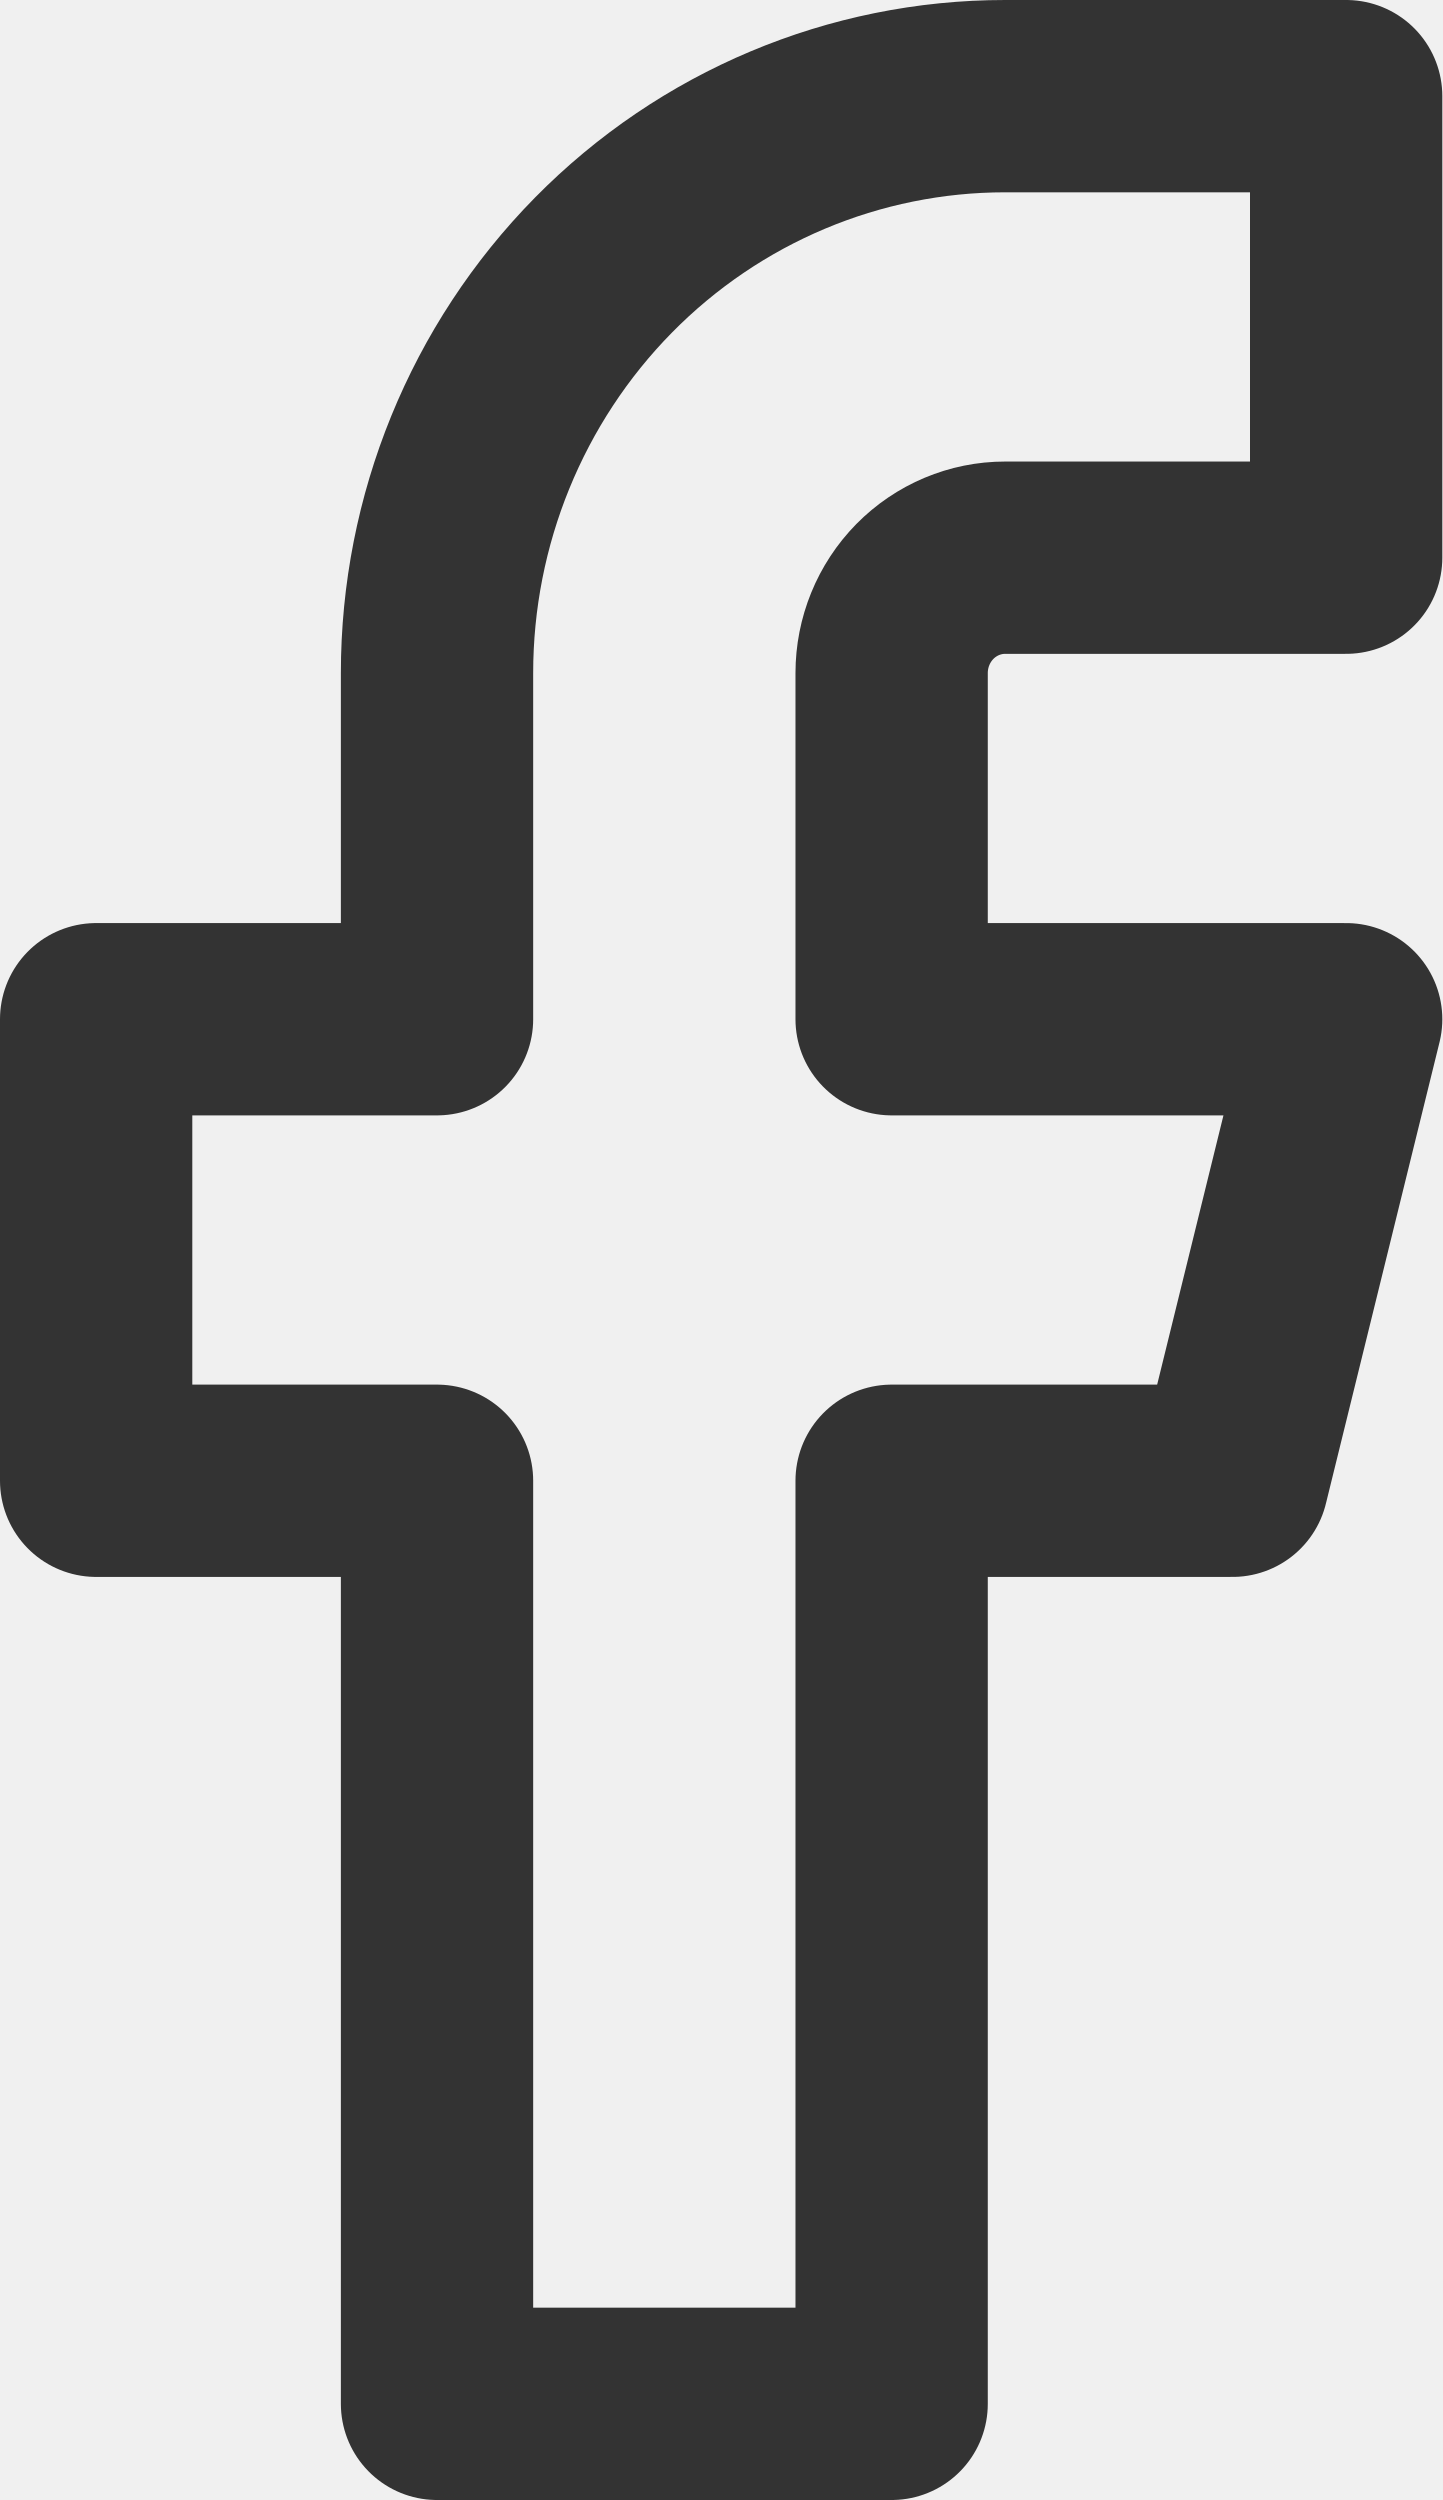
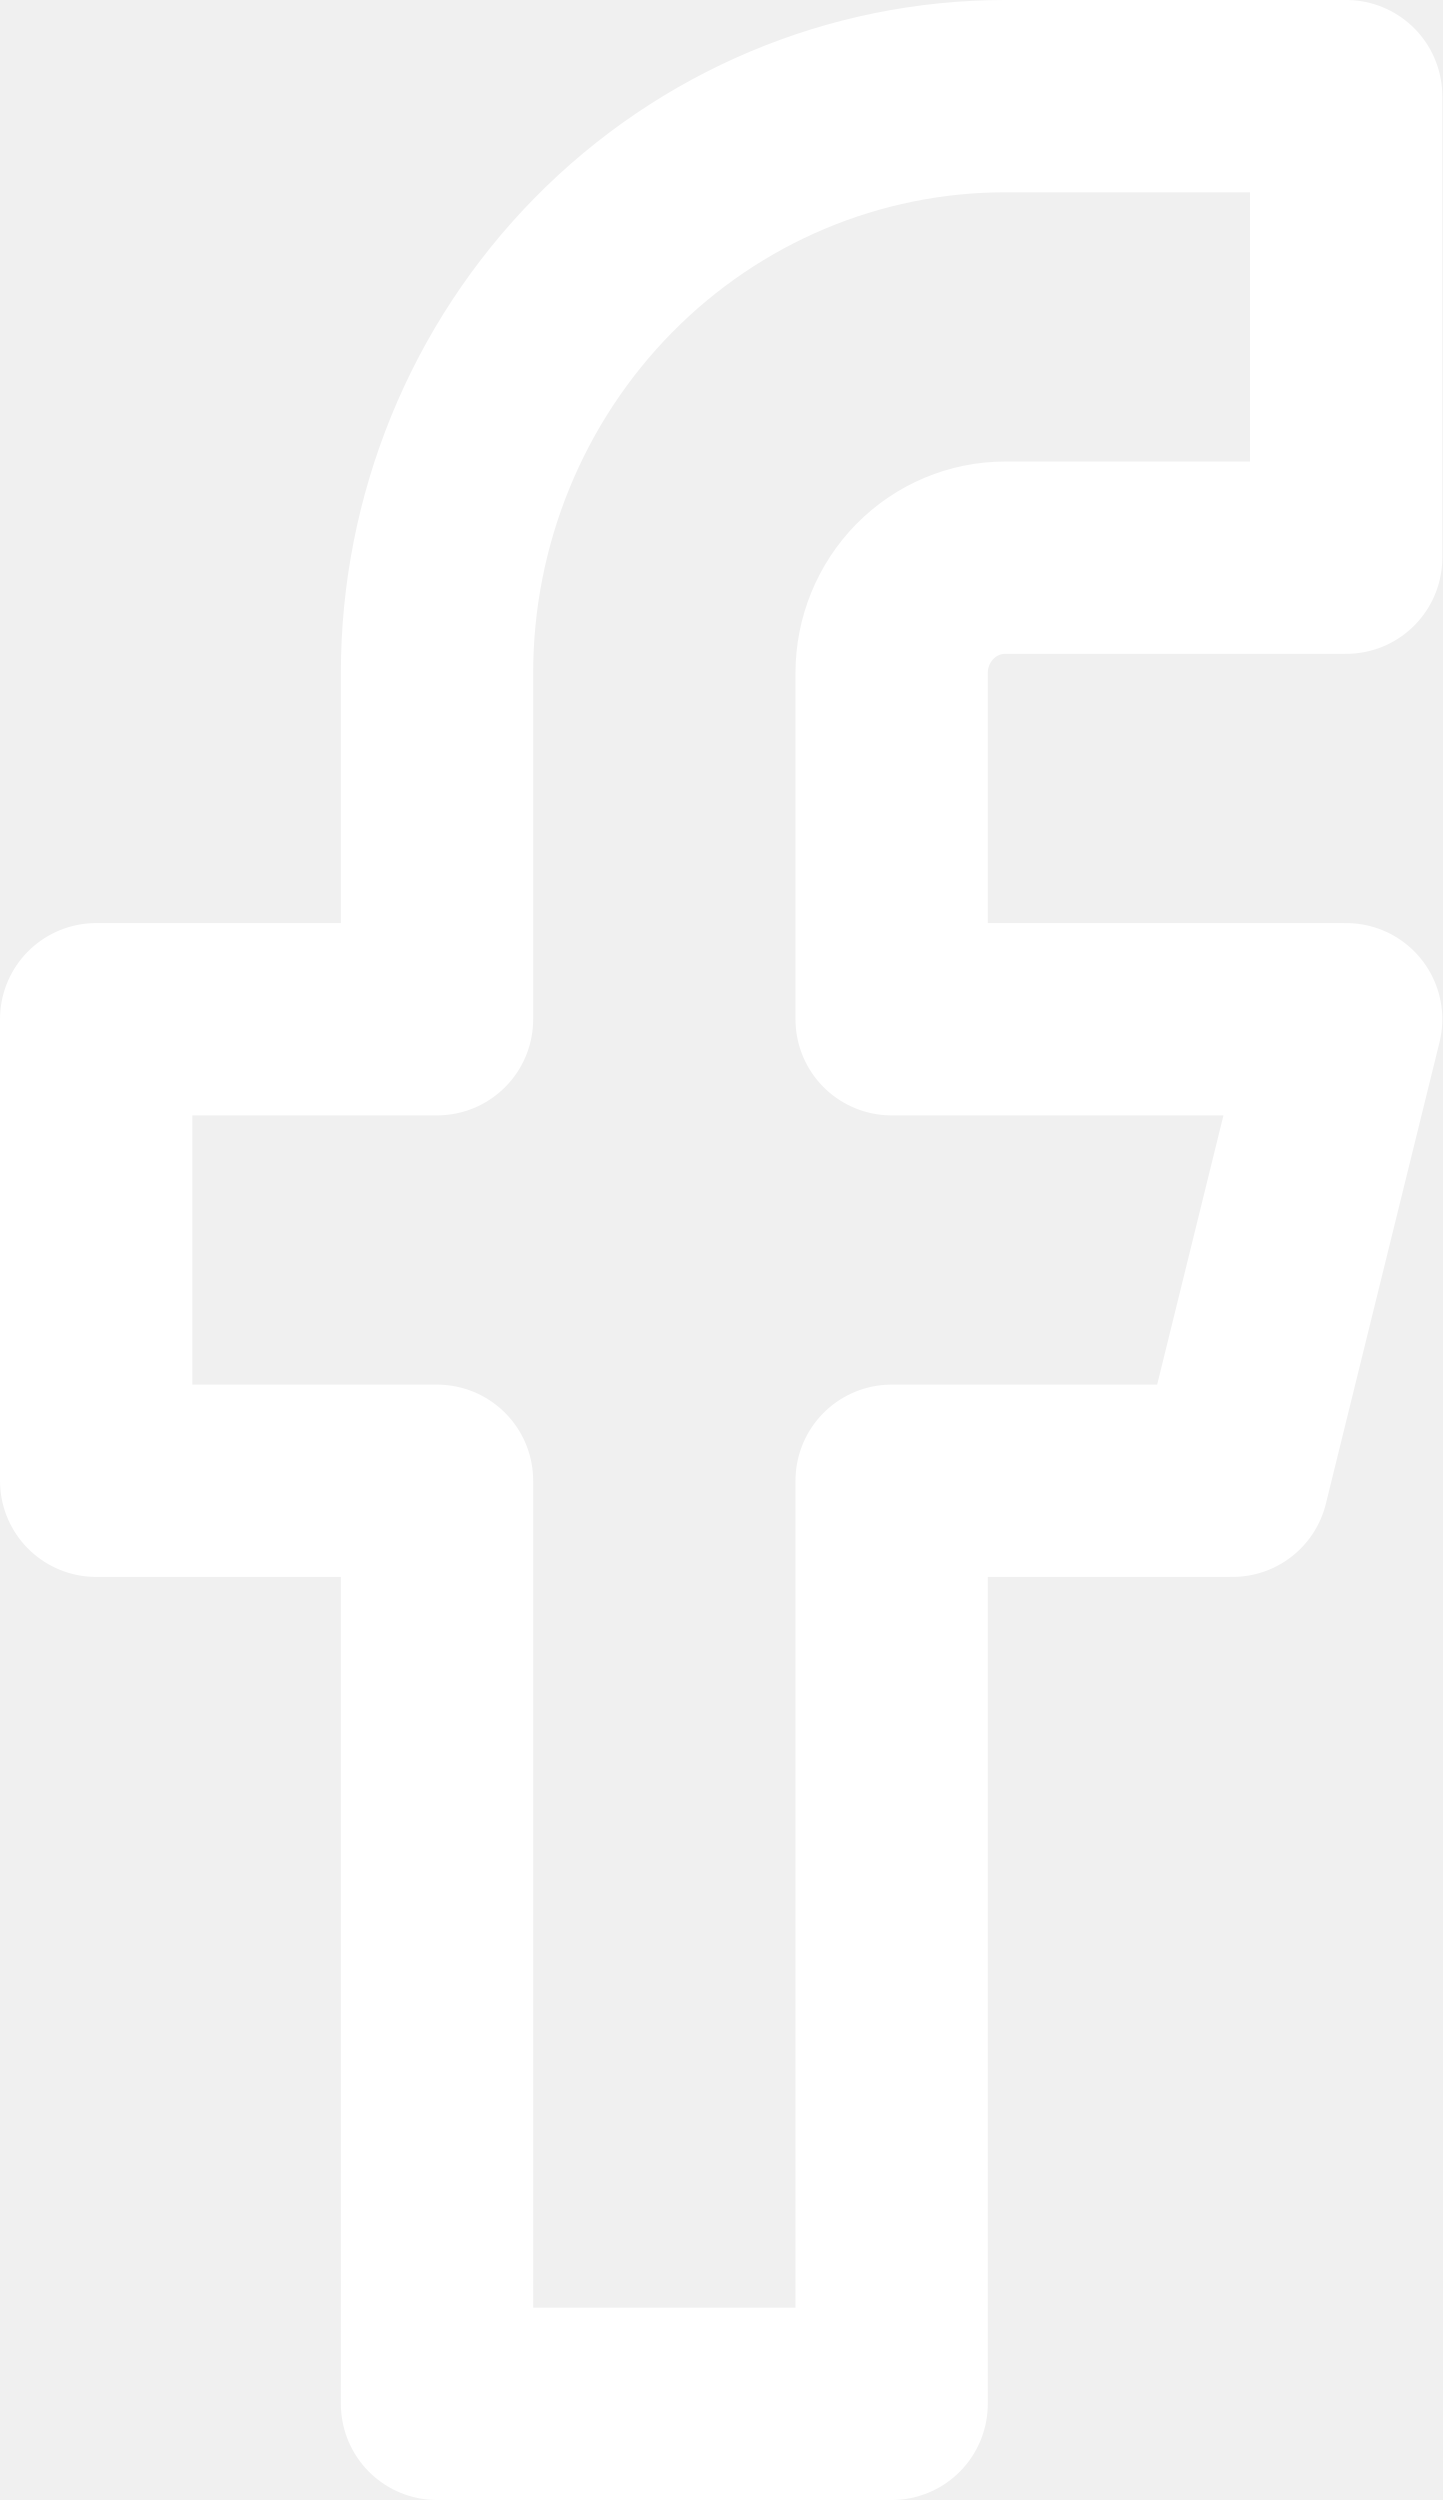
<svg xmlns="http://www.w3.org/2000/svg" width="15" height="26" viewBox="0 0 15 26" fill="none">
-   <path d="M14 1H10.454C8.887 1 7.384 1.632 6.276 2.757C5.168 3.883 4.545 5.409 4.545 7V10.6H1V15.4H4.545V25H9.273V15.4H12.818L14 10.6H9.273V7C9.273 6.682 9.397 6.377 9.619 6.151C9.841 5.926 10.141 5.8 10.454 5.8H14V1Z" stroke="#333333" stroke-width="2" stroke-linecap="round" stroke-linejoin="round" />
+   <path d="M14 1H10.454C8.887 1 7.384 1.632 6.276 2.757C5.168 3.883 4.545 5.409 4.545 7V10.6H1V15.4H4.545V25H9.273V15.4H12.818L14 10.6H9.273V7C9.273 6.682 9.397 6.377 9.619 6.151C9.841 5.926 10.141 5.8 10.454 5.8H14V1Z" stroke="#ffffff" stroke-width="2" stroke-linecap="round" stroke-linejoin="round" />
</svg>
